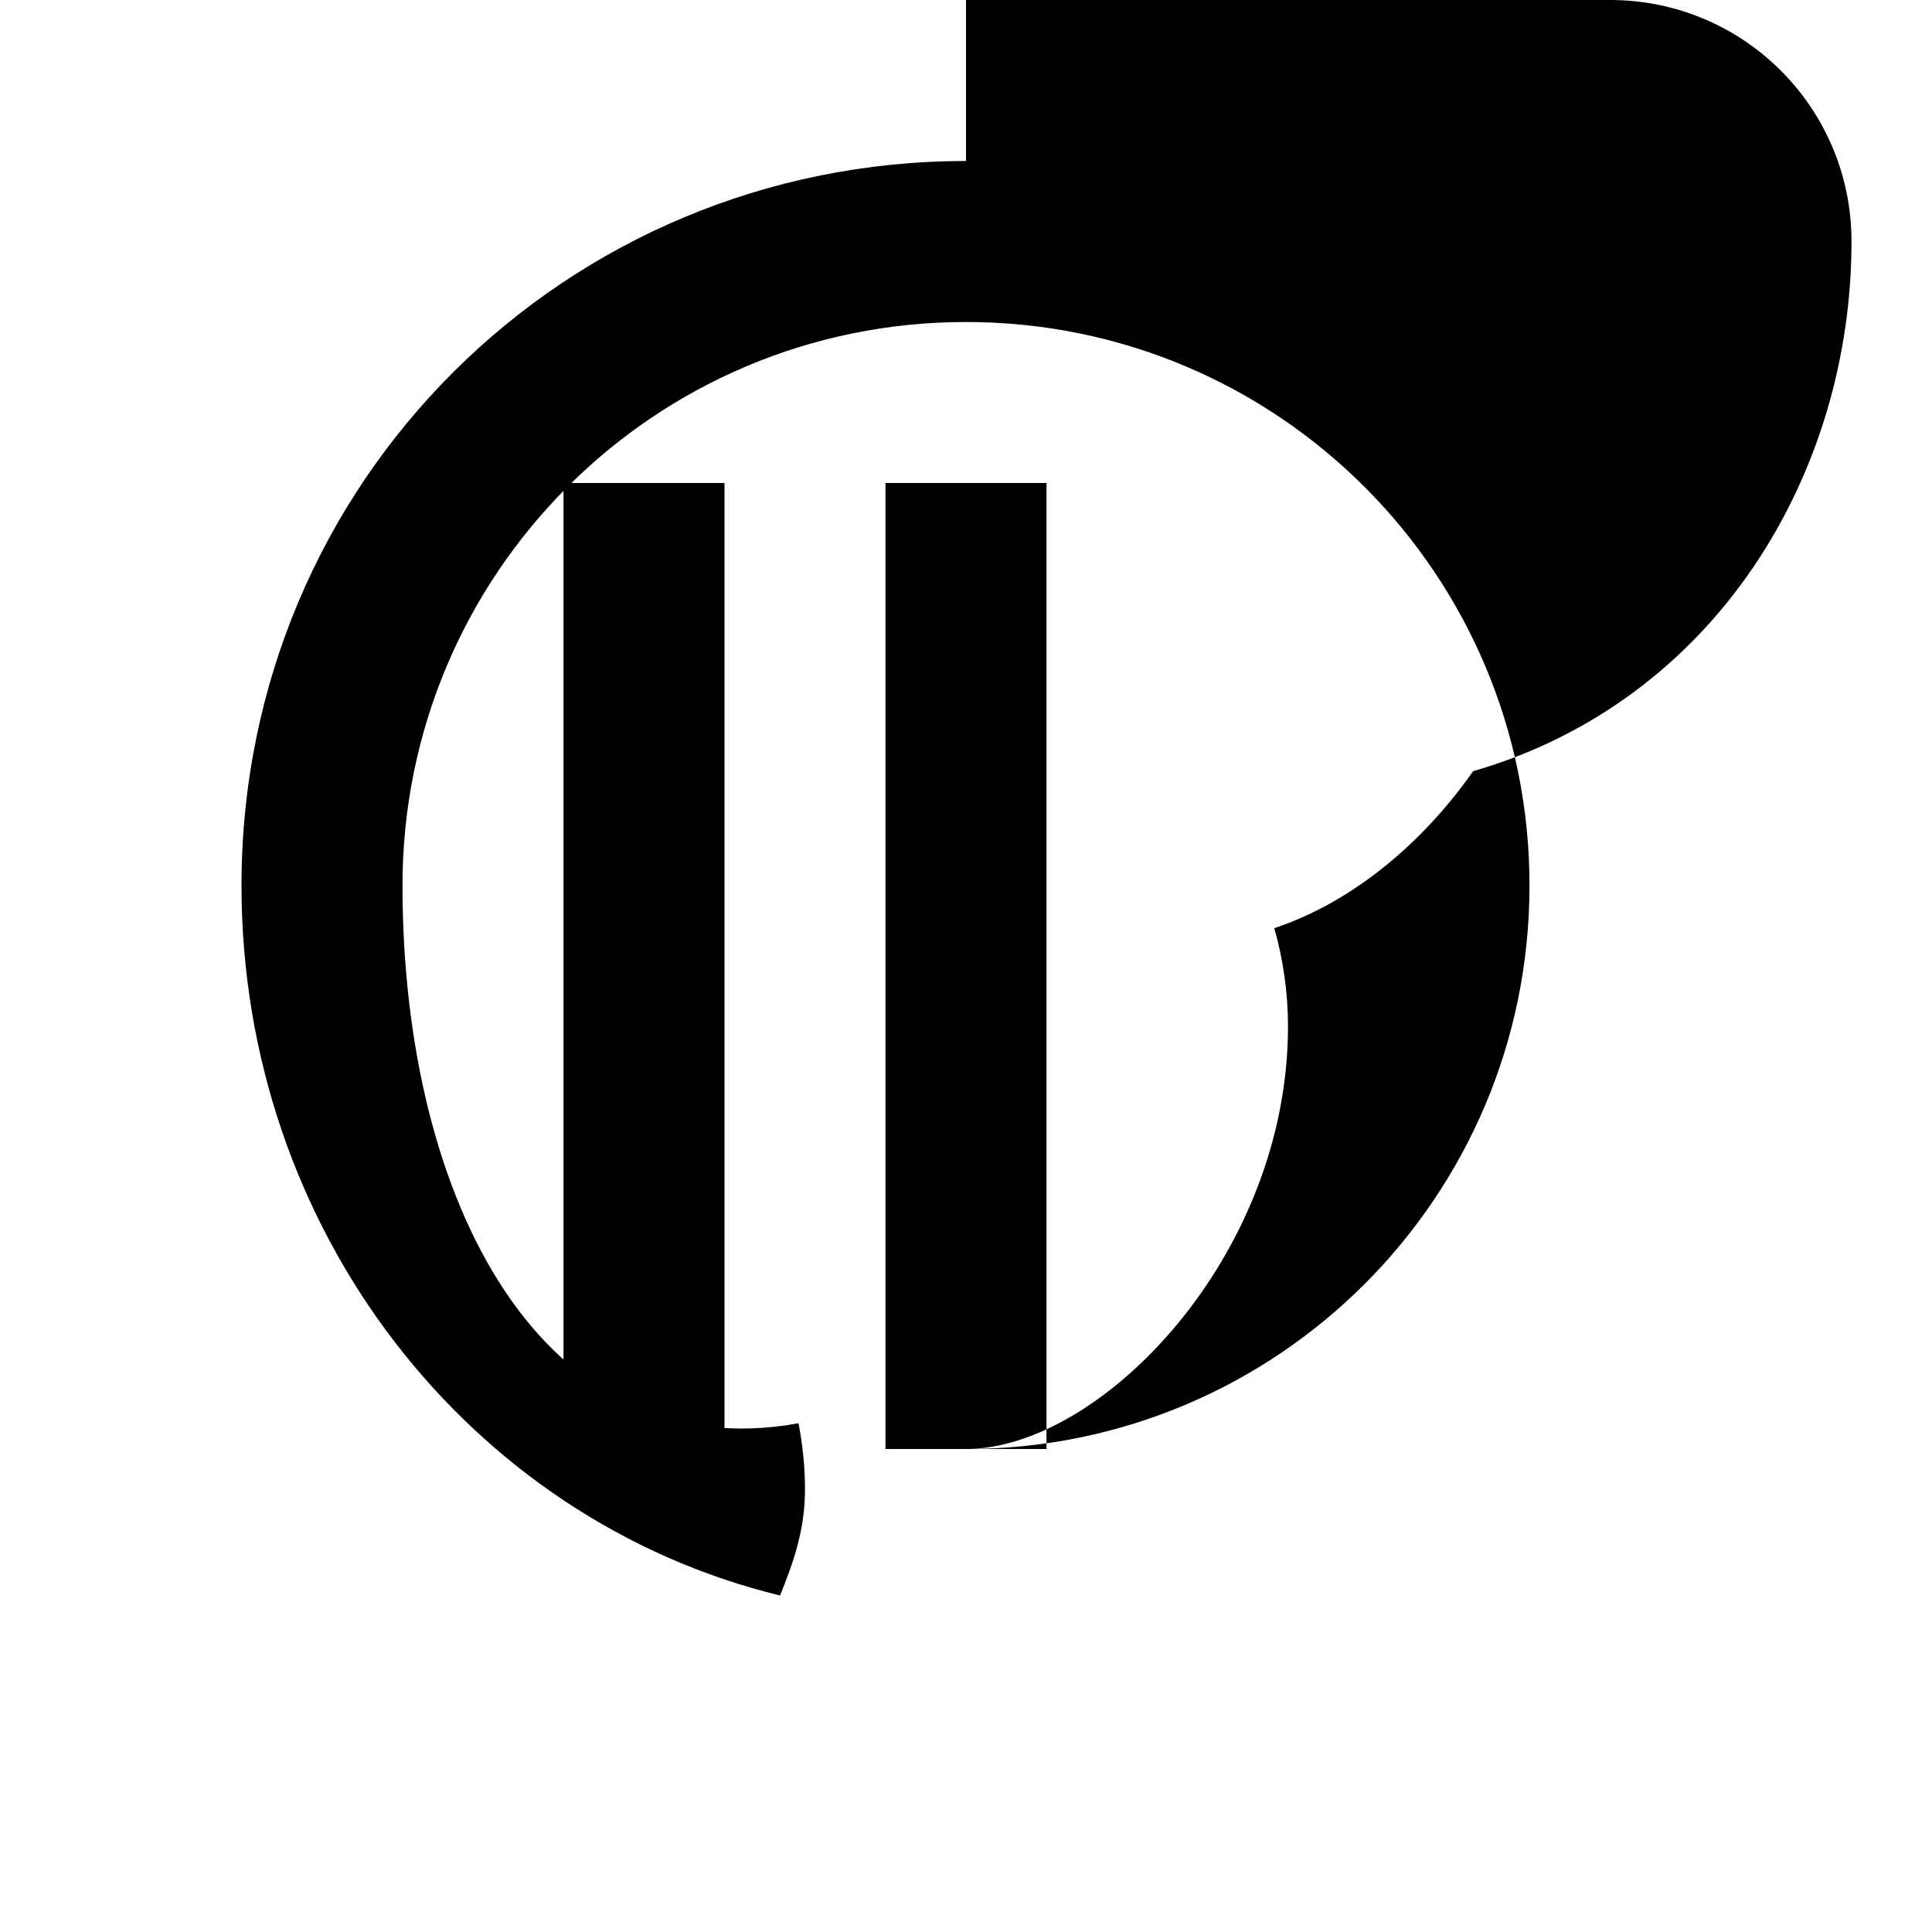
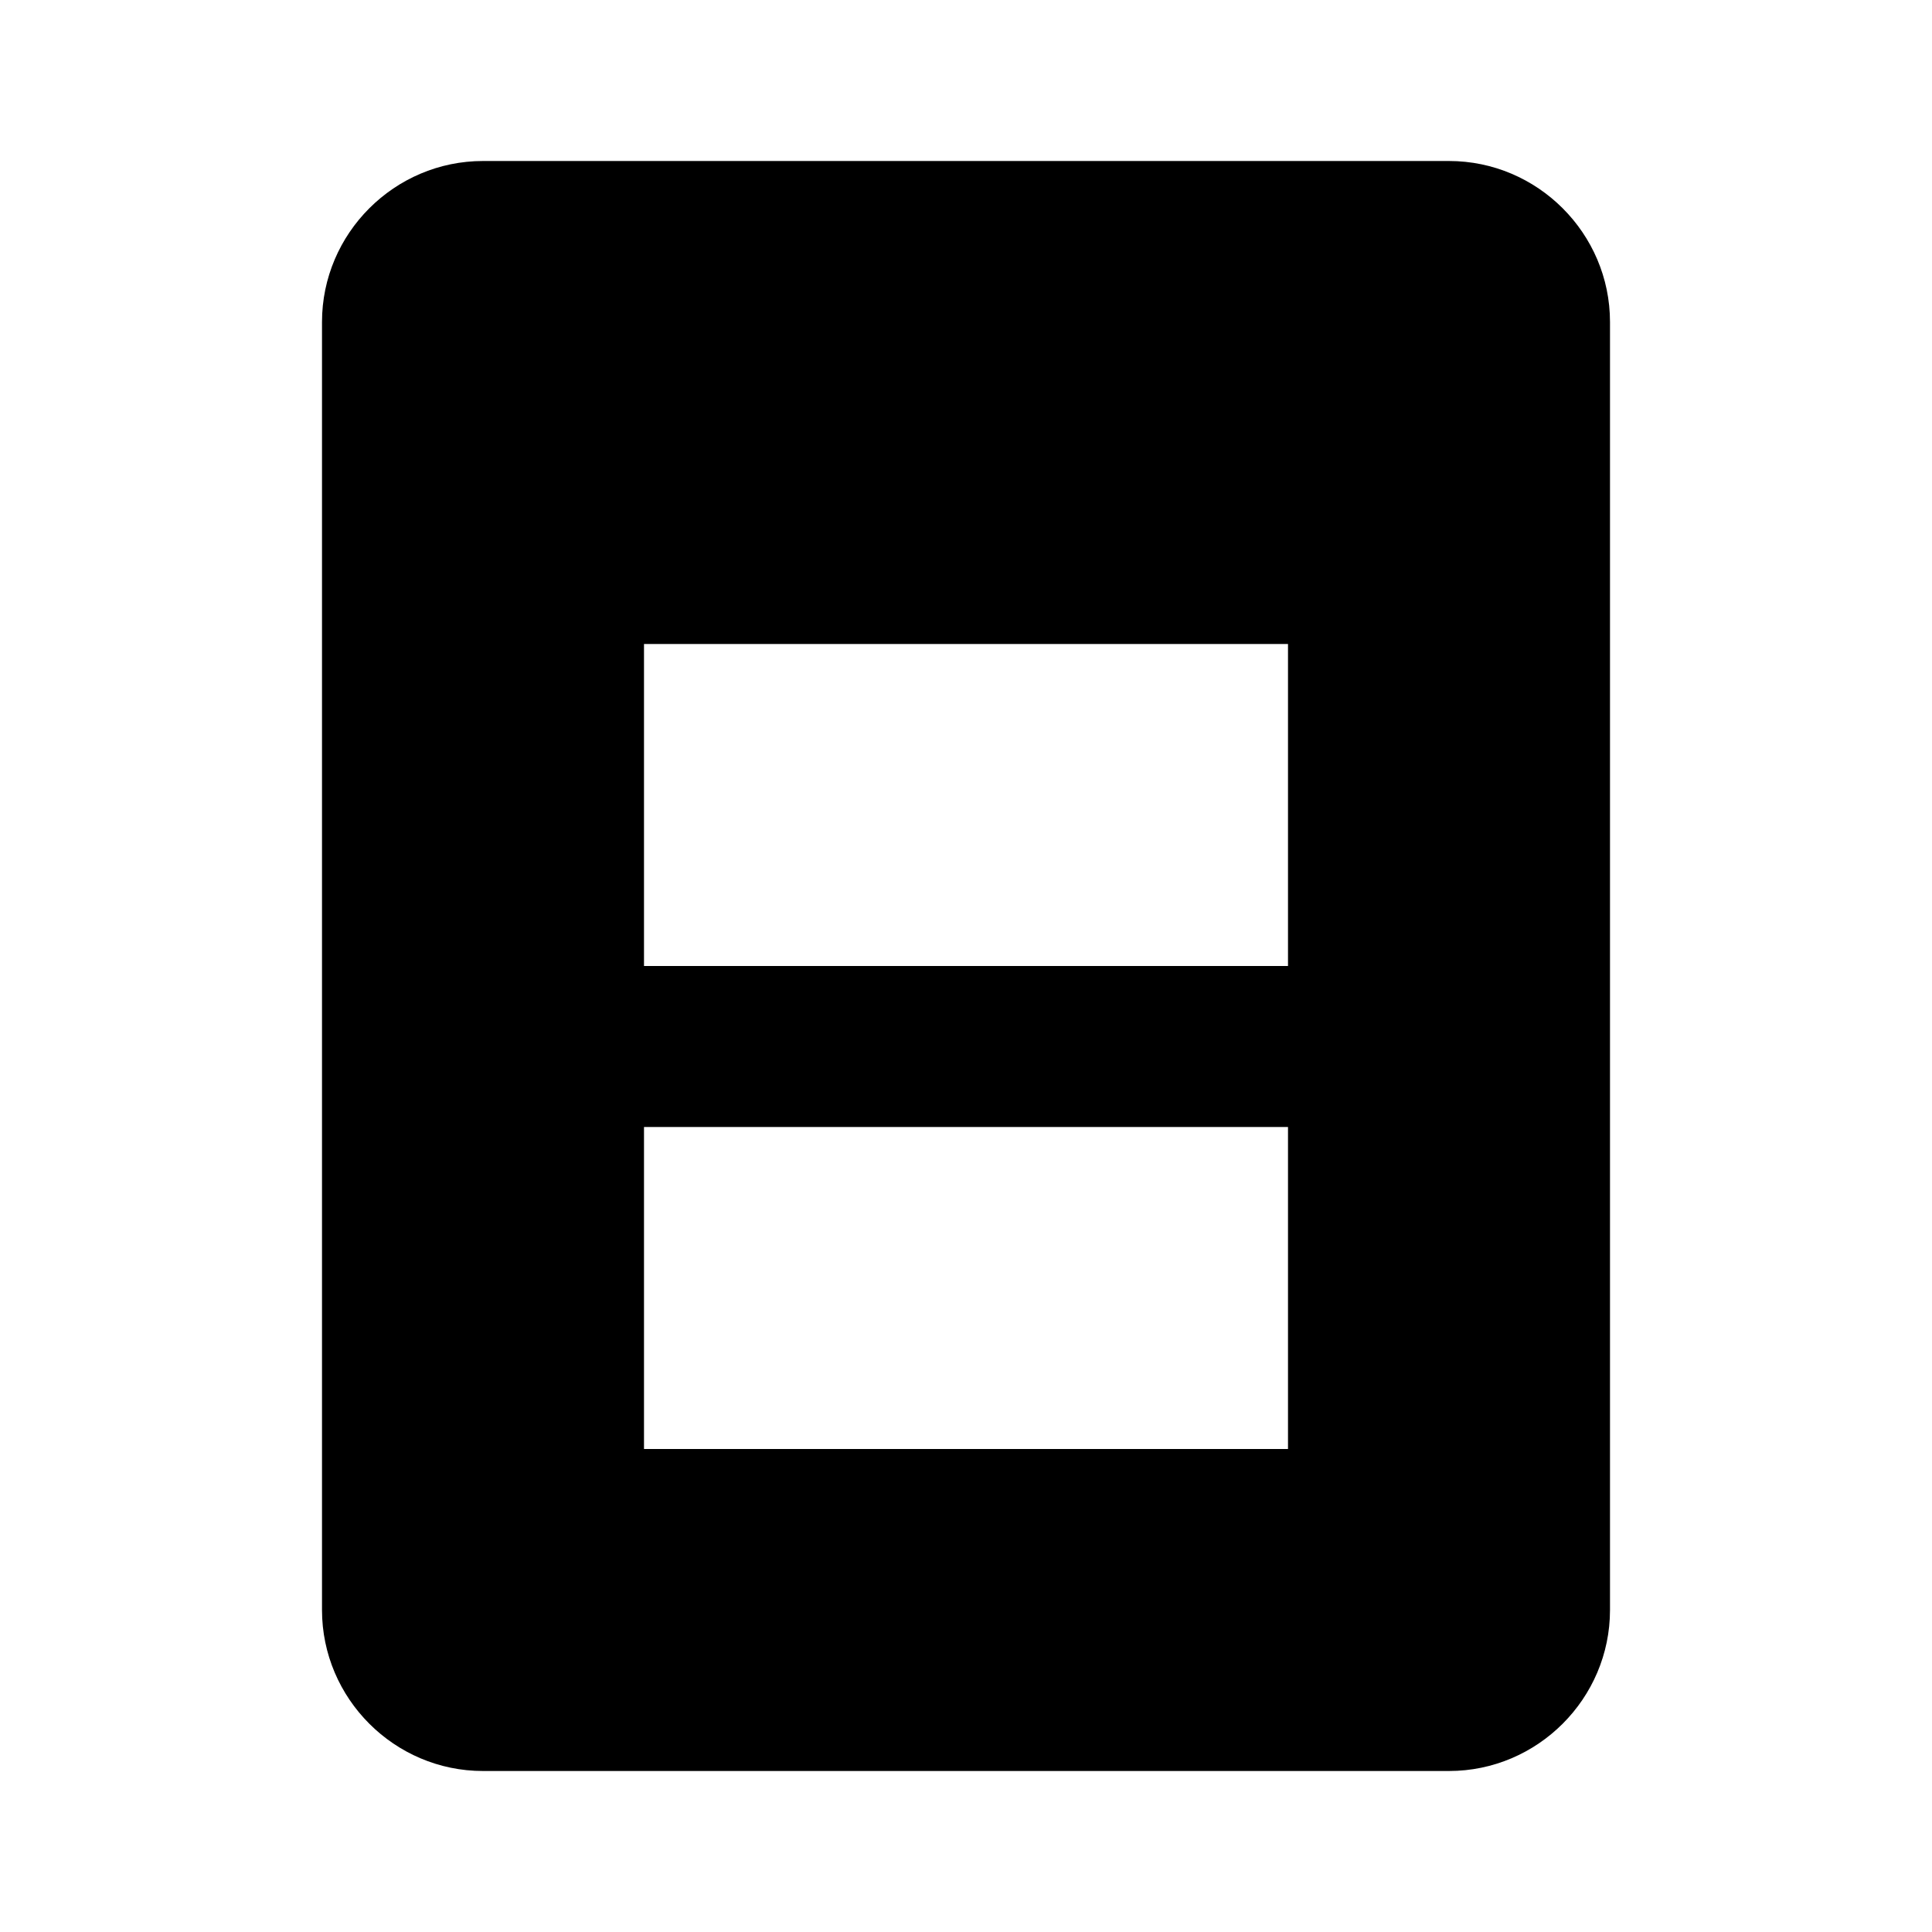
<svg xmlns="http://www.w3.org/2000/svg" viewBox="0 0 24 24">
-   <path d="M12 2C7.03 2 3 5.98 3 11c0 4.28 2.83 7.88 6.69 8.82C9.86 19.4 10 19 10 18.5c0-.28-.03-.55-.08-.82C6.74 18.26 5 14.93 5 11c0-3.87 3.13-7 7-7s7 3.13 7 7c0 3.87-3.13 7-7 7C13.67 18 16 15.61 16 12.75c0-.42-.06-.83-.17-1.22.96-.32 1.83-1.04 2.47-1.95C21.31 8.71 23 5.89 23 3c0-1.66-1.34-3-3-3H12zm1 4h-2v12h2V6zm-4 0h-2v12h2V6z" />
+   <path d="M12 2H6c-1.1 0-2 .9-2 2v16c0 1.1.9 2 2 2h12c1.1 0 2-.9 2-2V4c0-1.1-.9-2-2-2zm0 16H8v-4h8v4zm0-6H8v-4h8v4zm2-8h-4v2h4V6z" />
</svg>
